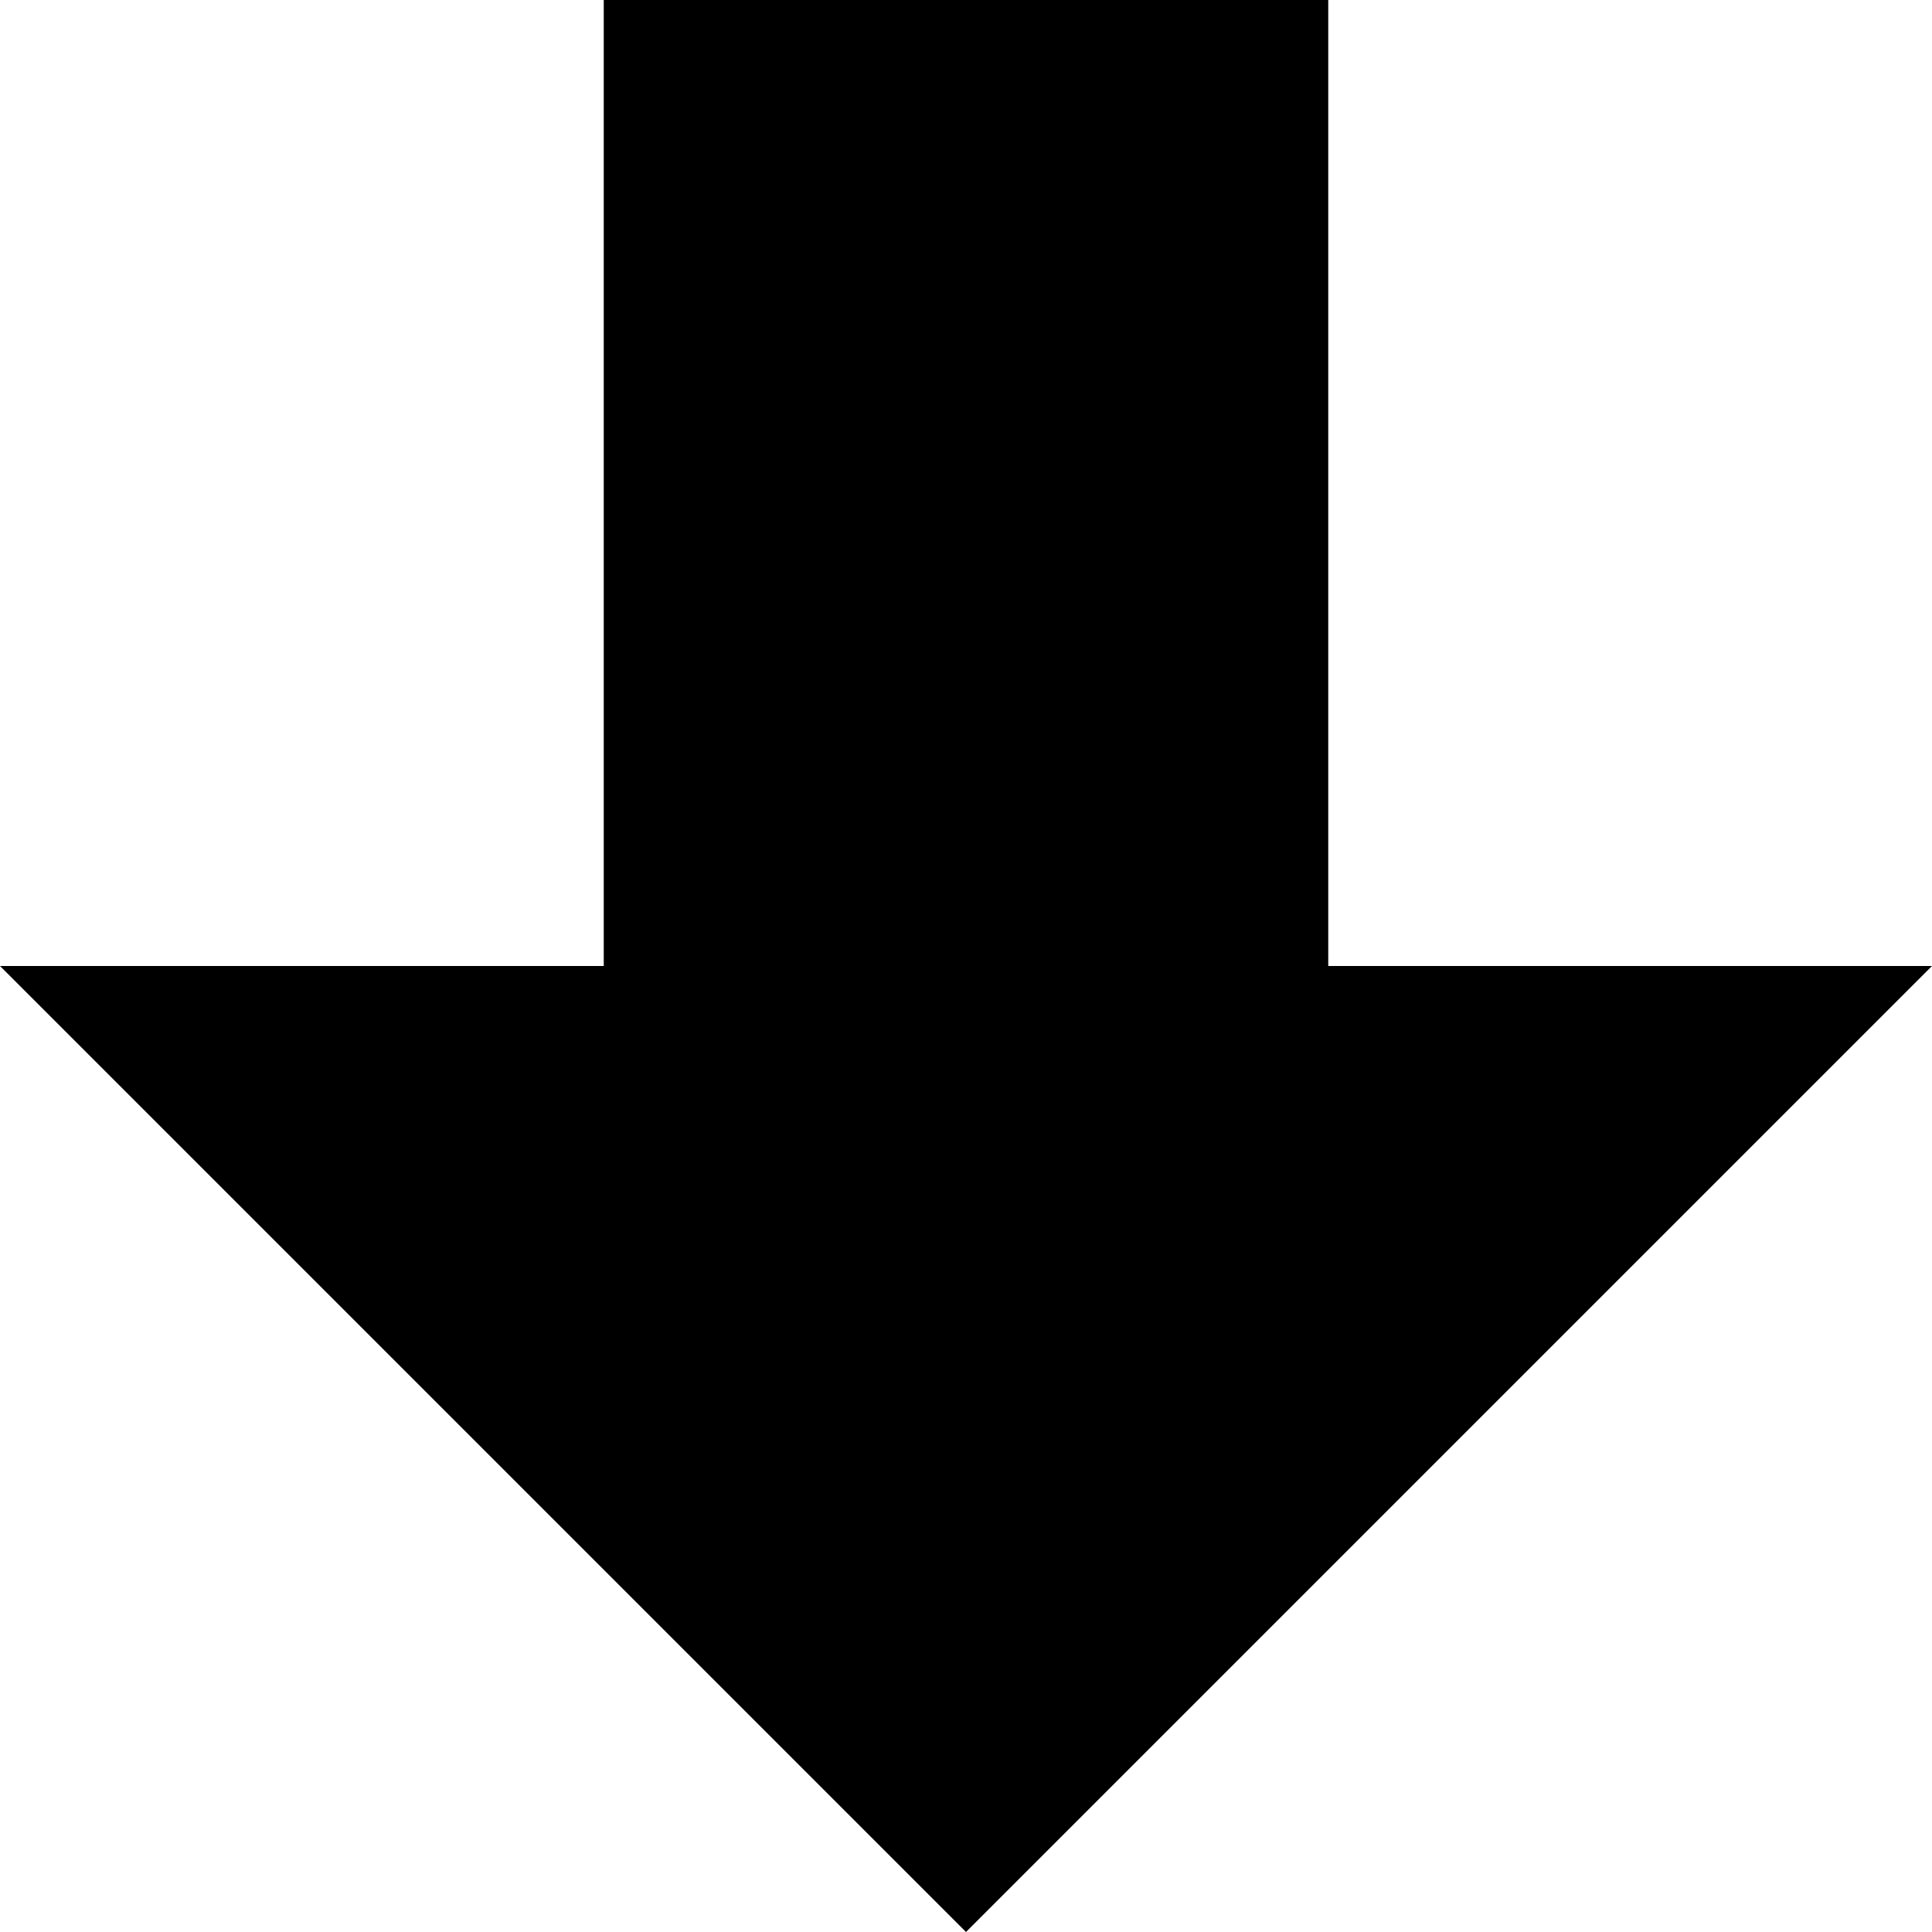
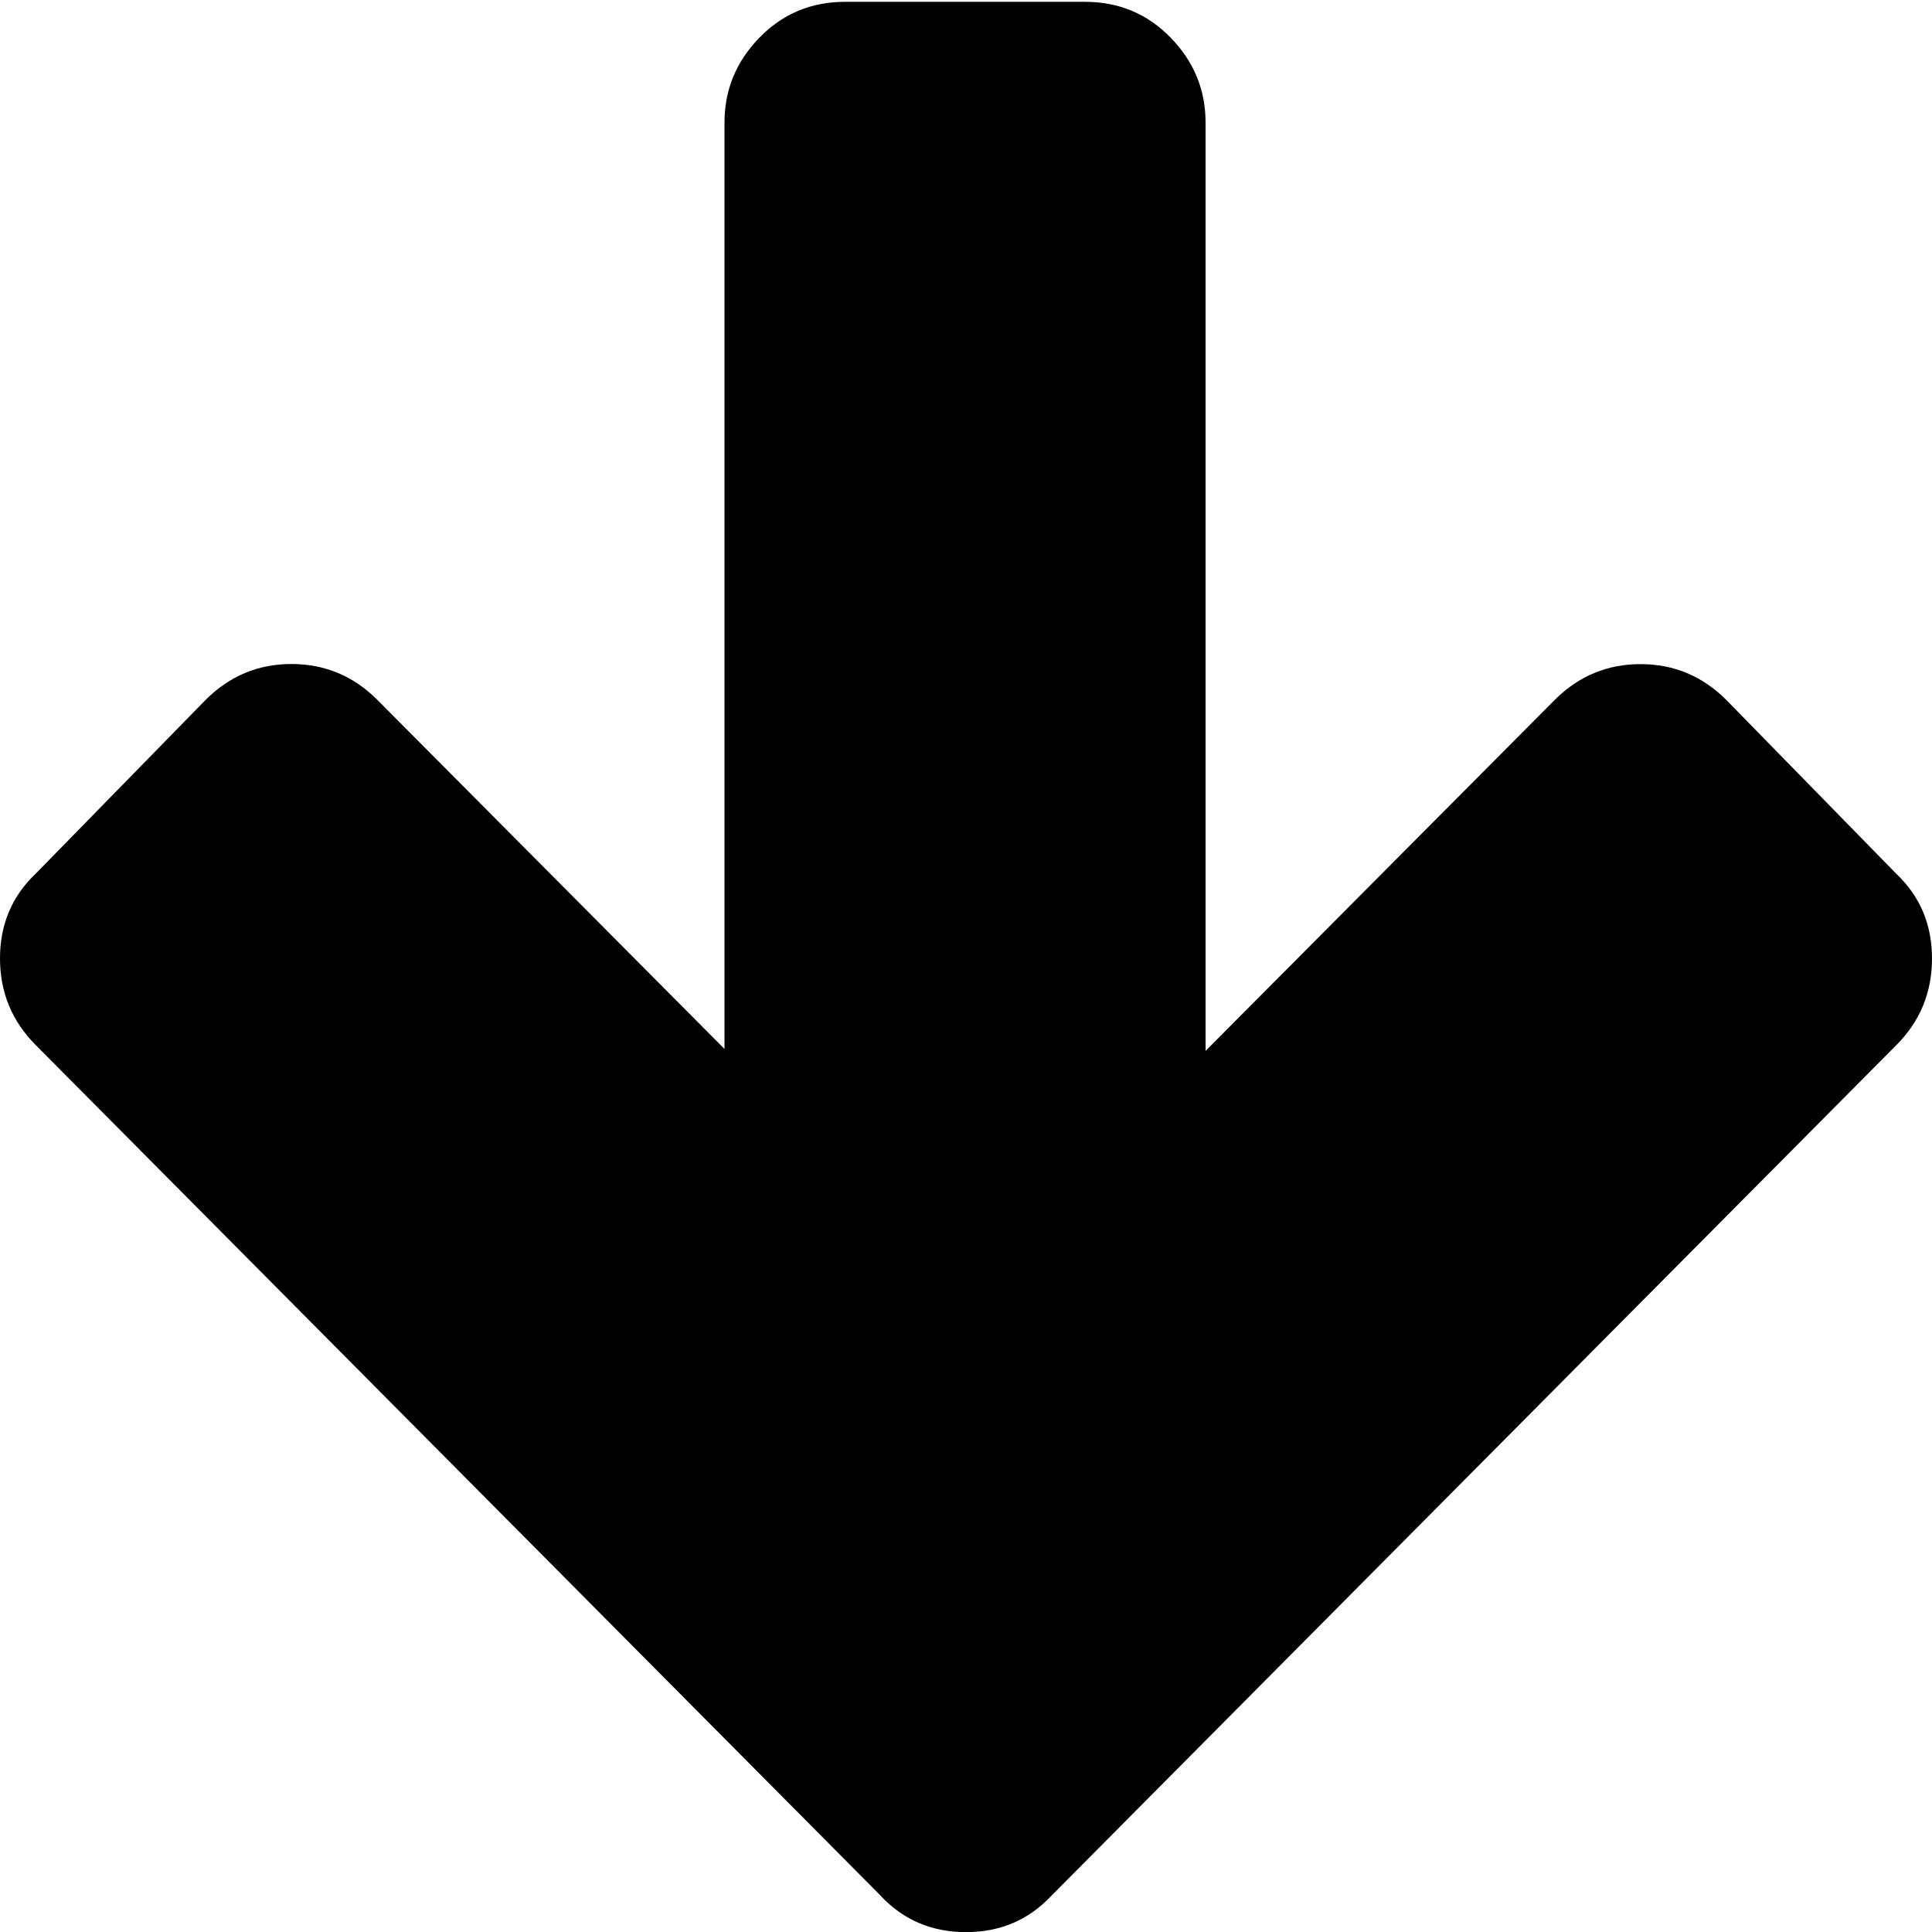
- <svg xmlns="http://www.w3.org/2000/svg" width="512" height="512" viewBox="0 0 512 512" fill="#000000">
-   <path d="M 256.00,512.00L 512.00,256.00L 352.00,256.00L 352.00,0.001L 160.00,0.00L 160.00,256.00L0.00,256.00 z" />
+ <svg xmlns="http://www.w3.org/2000/svg" version="1.1" width="16" height="16" viewBox="0 0 16 16">
+   <g id="icomoon-ignore">
+     <line stroke-width="1" x1="" y1="" x2="" y2="" stroke="#449FDB" opacity="" />
+   </g>
+   <path d="M7.297 15.703l-7-7.047q-0.297-0.297-0.297-0.719t0.297-0.703l1.406-1.438q0.297-0.297 0.711-0.297t0.711 0.297l2.875 2.891v-7.672q0-0.406 0.289-0.703t0.711-0.297h1.984q0.422 0 0.711 0.297t0.289 0.703v7.688l2.891-2.906q0.297-0.297 0.711-0.297t0.711 0.297l1.406 1.438q0.297 0.281 0.297 0.703t-0.297 0.719l-7 7.047q-0.281 0.297-0.703 0.297t-0.703-0.297z" fill="#000000" />
</svg>
